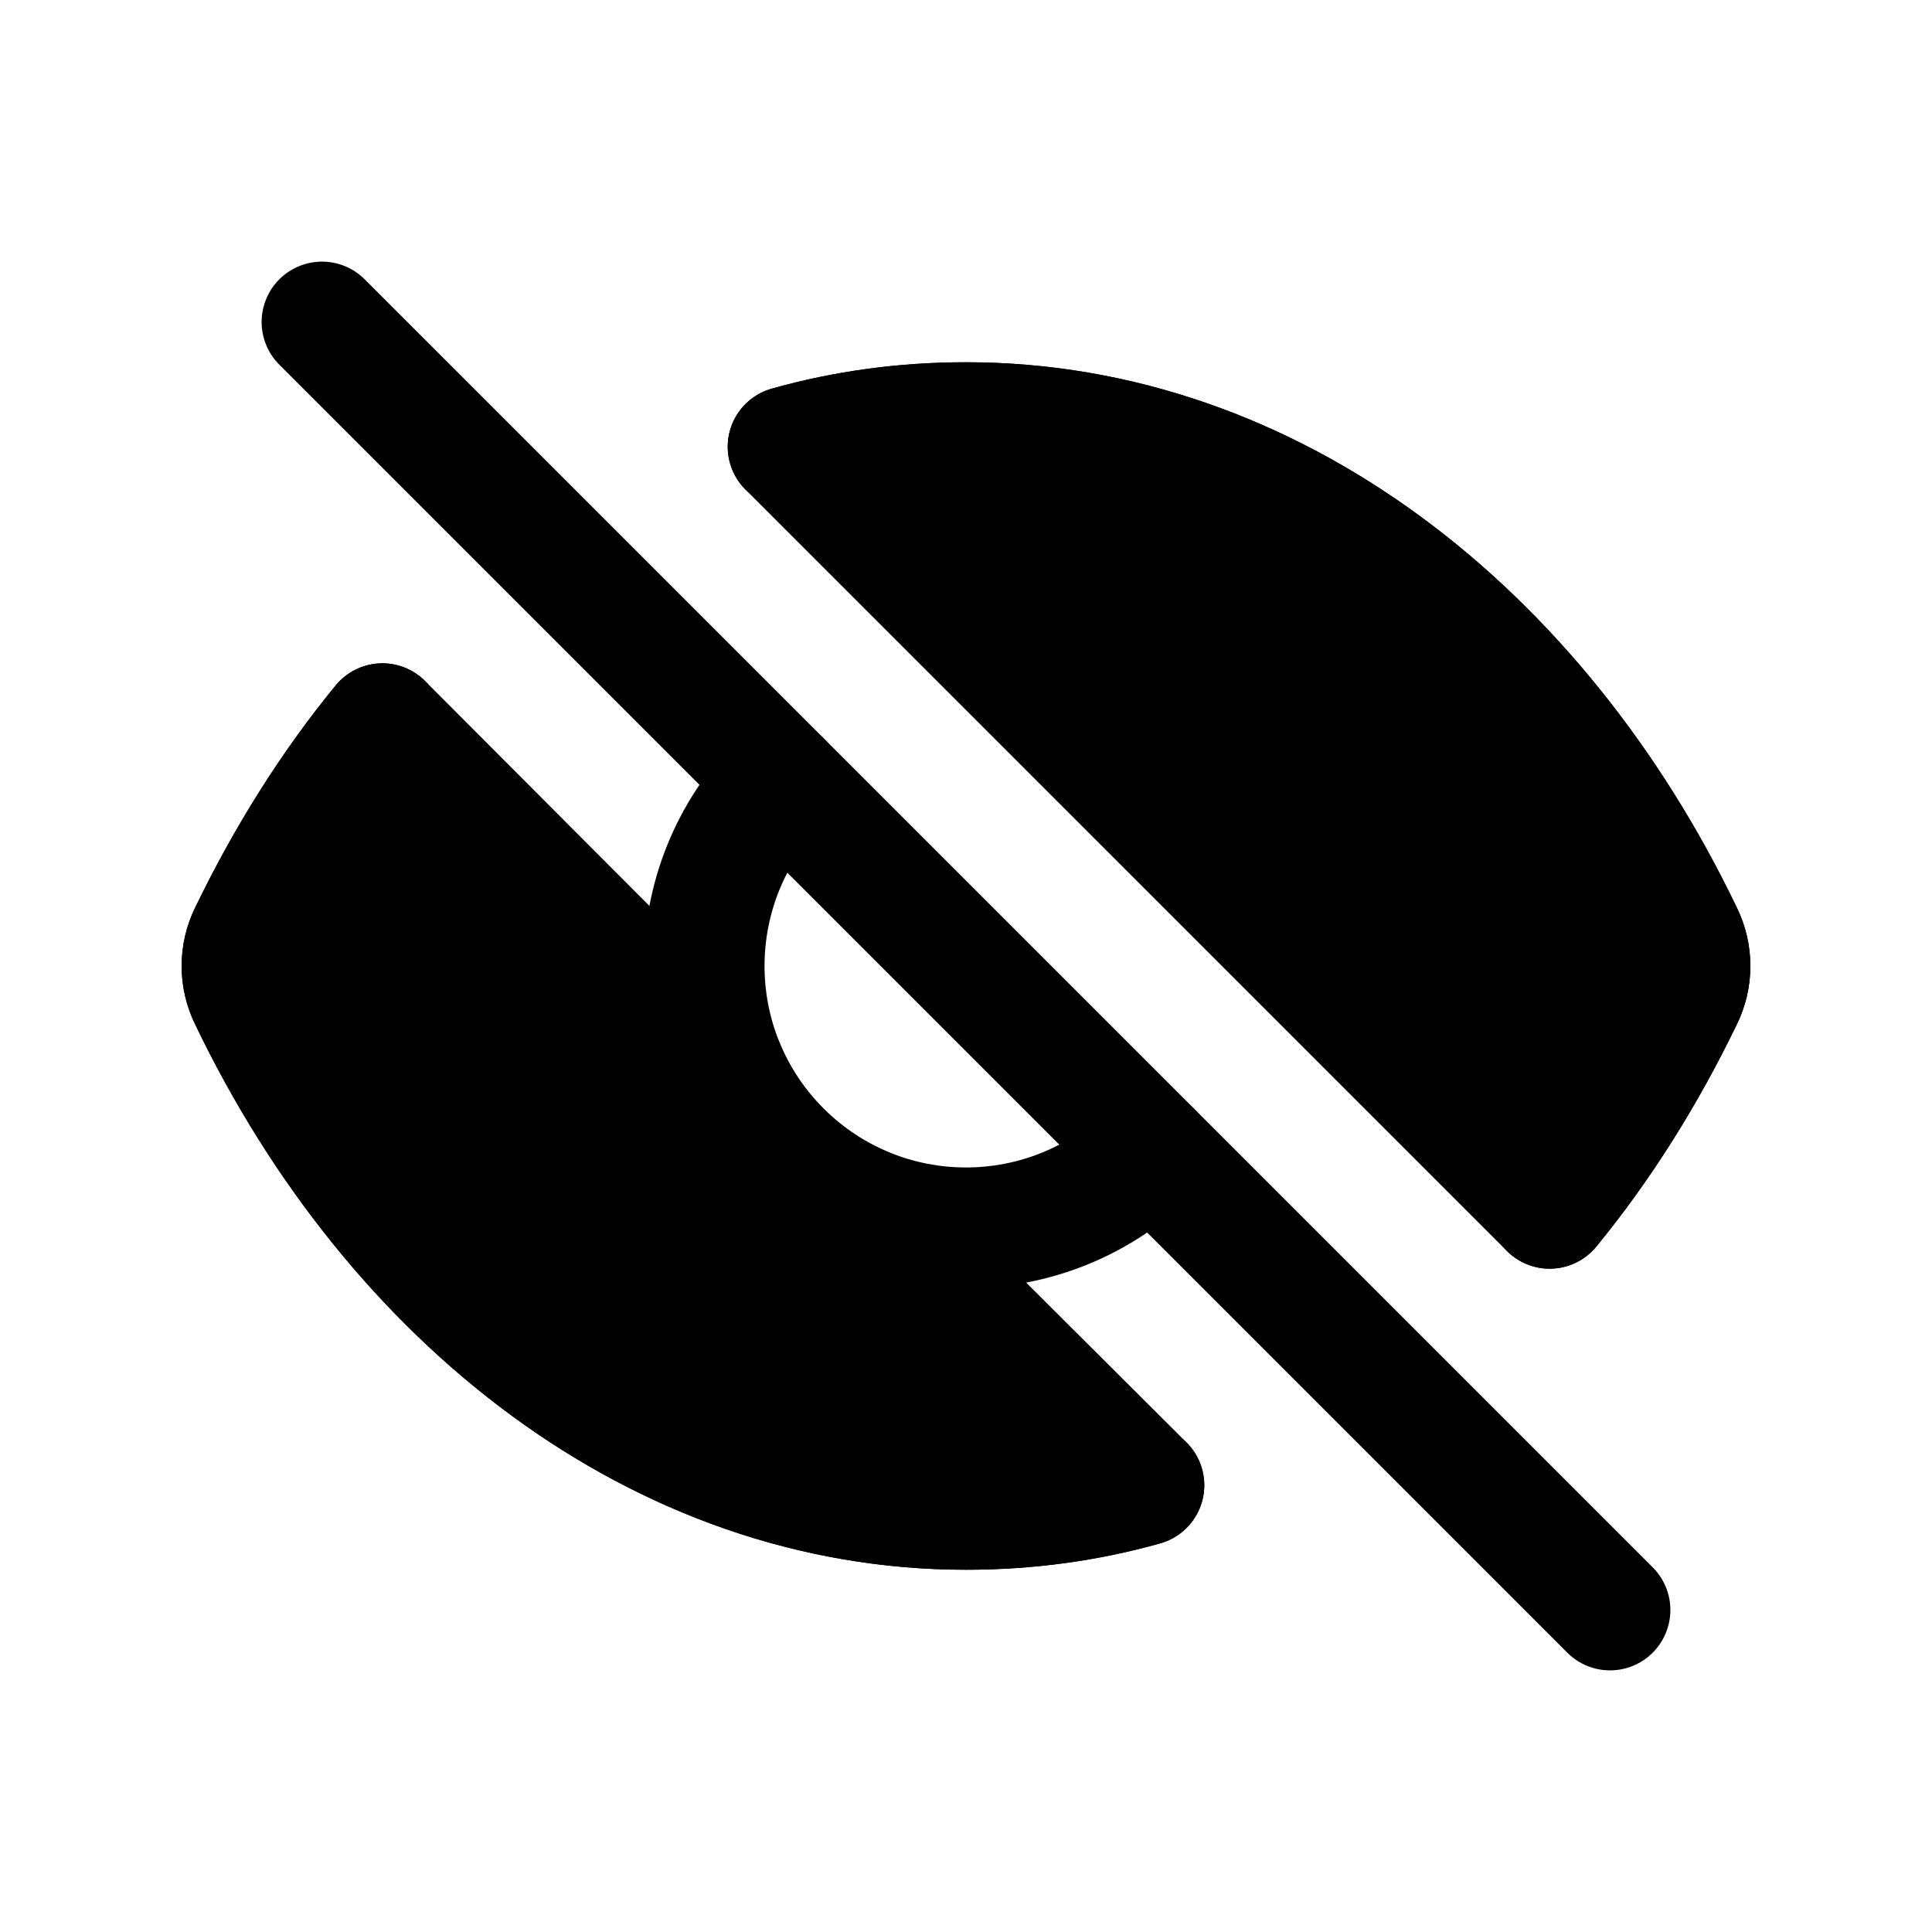
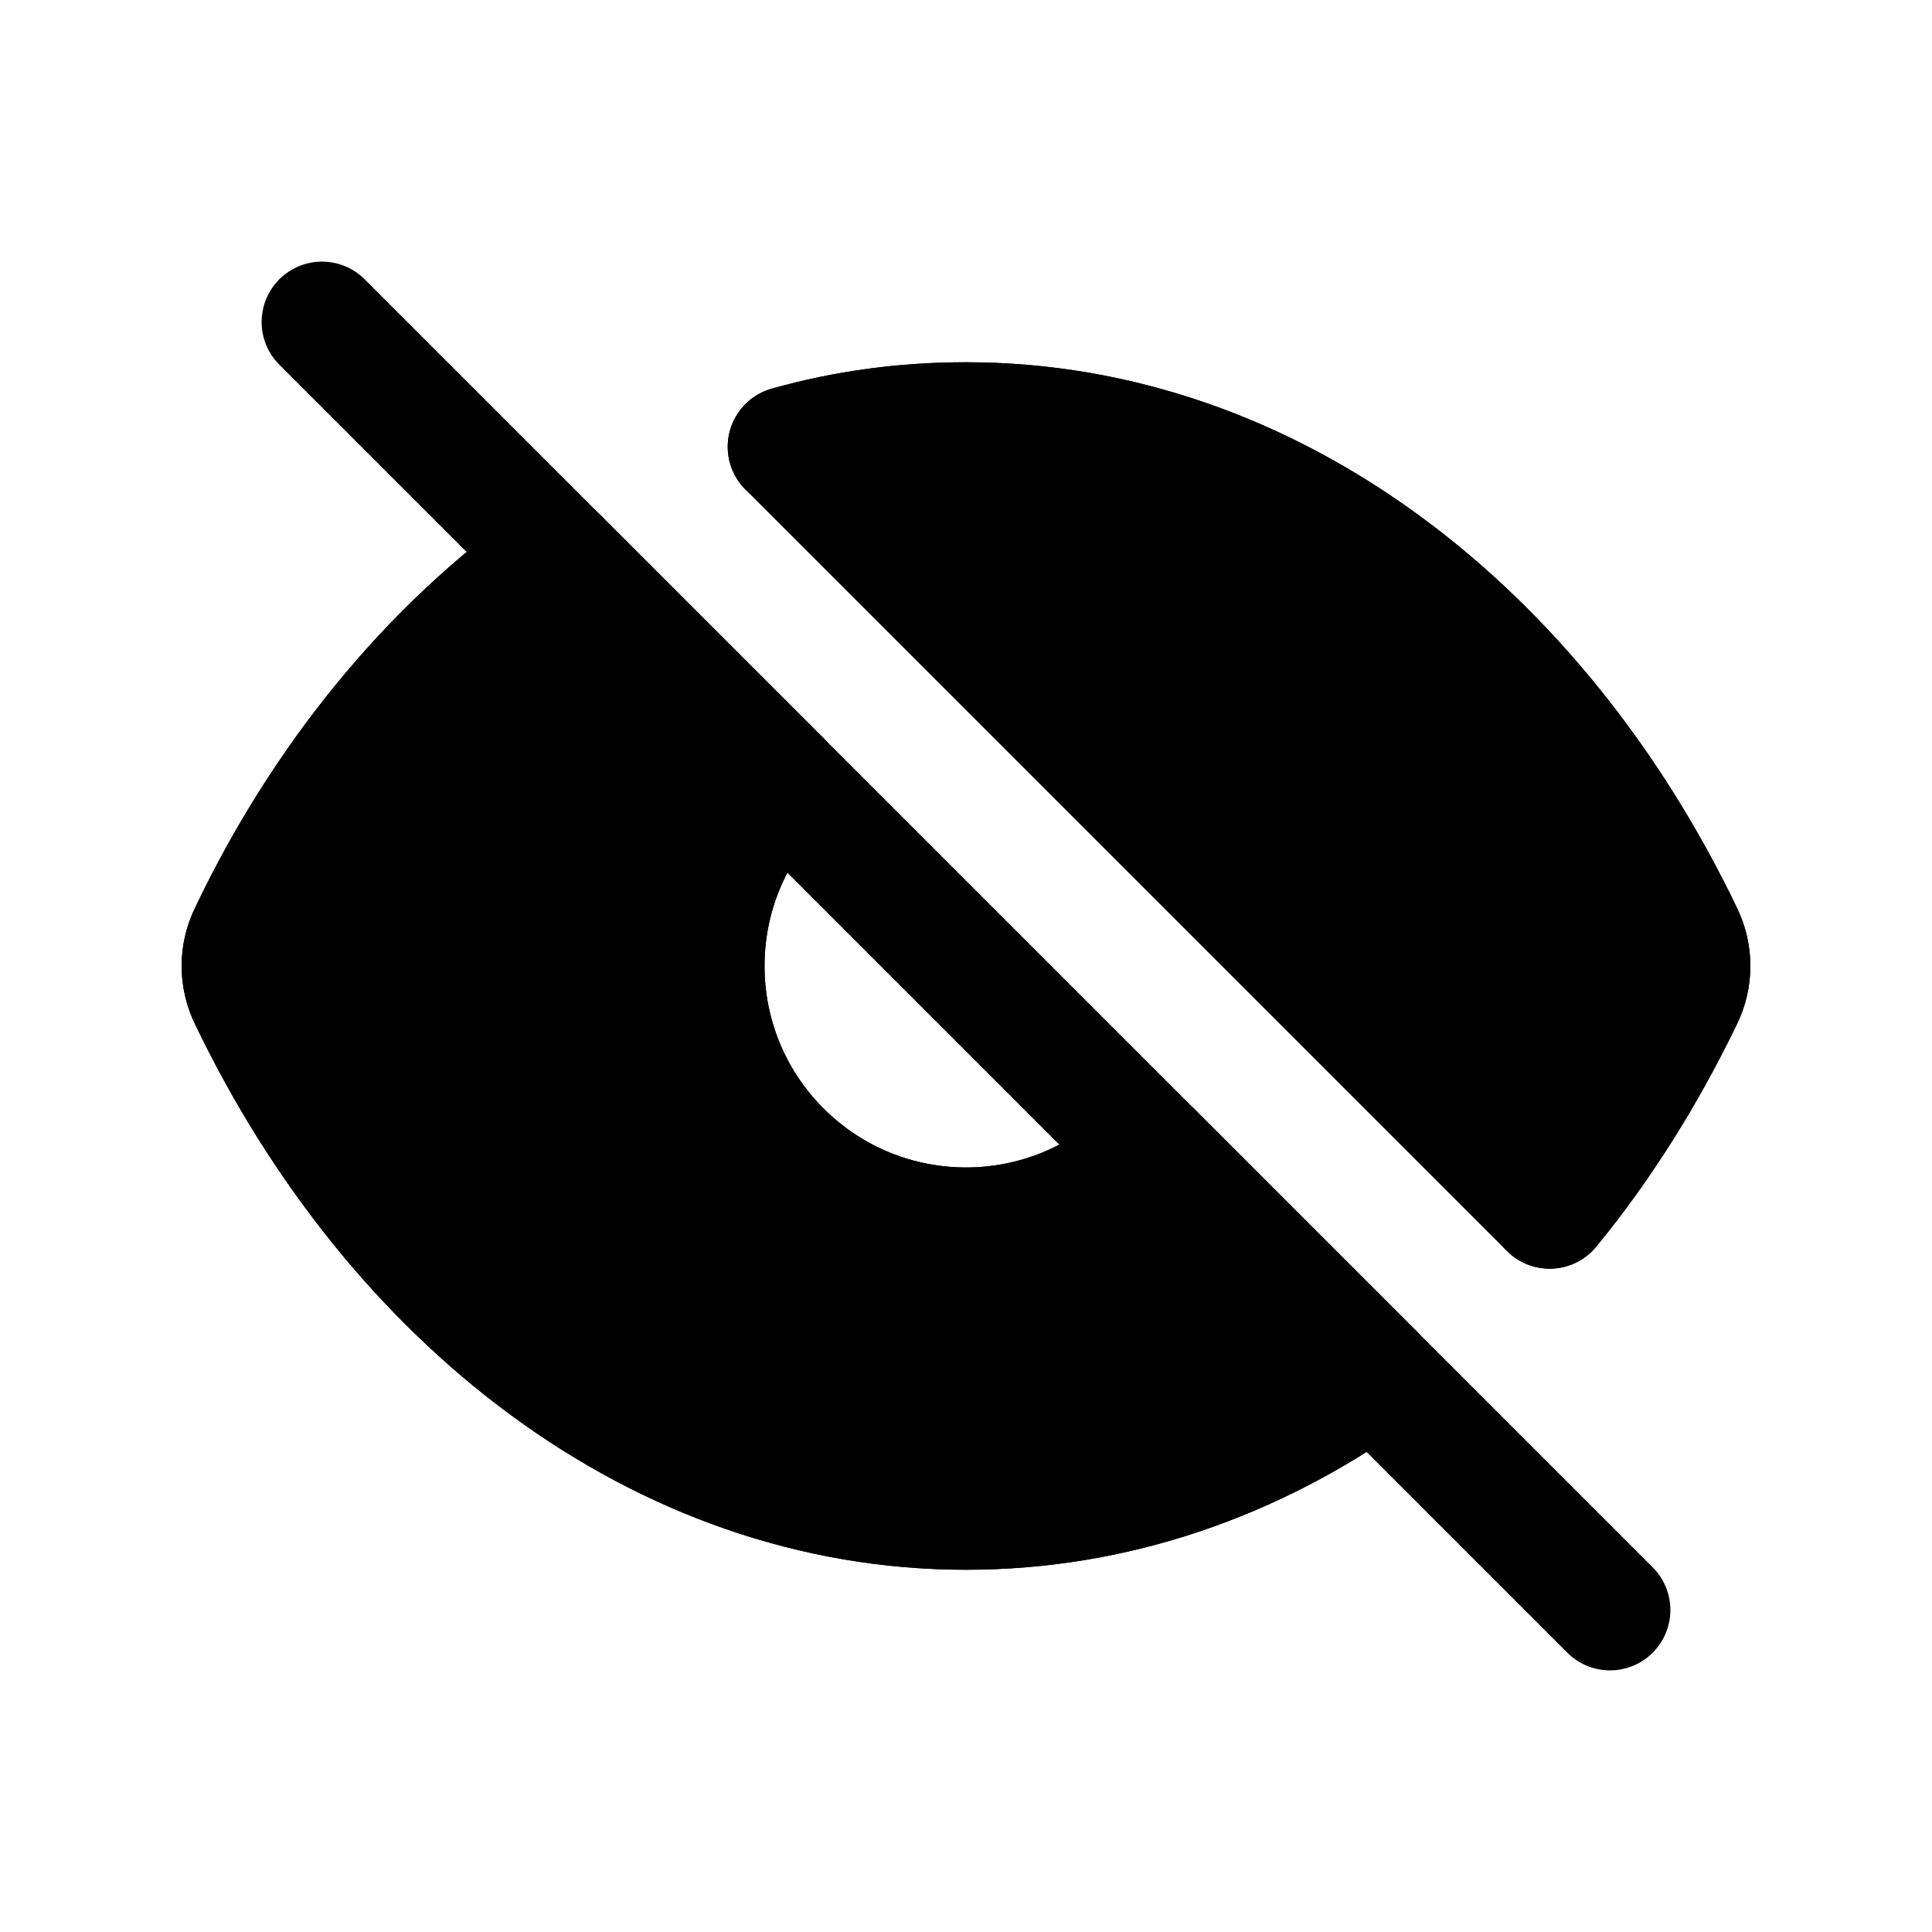
<svg xmlns="http://www.w3.org/2000/svg" width="24" height="24" viewBox="0 0 24 24" fill="currentColor" stroke="currentColor" stroke-width="1.5" stroke-linecap="round" stroke-linejoin="round">
  <g data-tone="secondary">
    <path d="M9.79 5.55C10.5 5.35 11.24 5.25 12 5.25C15.8 5.25 19.1 7.85 20.9 11.6A.9 .9 0 0 1 20.9 12.4C20.44 13.35 19.89 14.23 19.25 15.01z" />
-     <path d="M14.21 18.45C13.5 18.65 12.76 18.75 12 18.75C8.2 18.75 4.9 16.15 3.1 12.4A.9 .9 0 0 1 3.1 11.6C3.56 10.65 4.11 9.77 4.75 8.99L8.99 13.24A3.25 3.25 0 0 0 10.76 15.01z" />
+     <path d="M17.07 17.07C15.58 18.14 13.85 18.75 12 18.75C8.2 18.75 4.9 16.15 3.1 12.4A.9 .9 0 0 1 3.1 11.6C4.02 9.67 5.35 8.05 6.93 6.93L9.7 9.7A3.25 3.25 0 0 0 14.3 14.3z" />
  </g>
  <path d="M9.79 5.55C10.5 5.35 11.24 5.25 12 5.25C15.8 5.25 19.1 7.85 20.9 11.6A.9 .9 0 0 1 20.9 12.4C20.44 13.35 19.89 14.23 19.25 15.01" fill="none" />
-   <path d="M14.21 18.45C13.5 18.65 12.76 18.75 12 18.75C8.2 18.75 4.9 16.15 3.1 12.4A.9 .9 0 0 1 3.1 11.6C3.56 10.65 4.11 9.77 4.75 8.99" fill="none" />
+   <path d="M17.07 17.07C15.58 18.14 13.85 18.75 12 18.75C8.2 18.75 4.9 16.15 3.1 12.4A.9 .9 0 0 1 3.1 11.6C4.02 9.67 5.35 8.05 6.93 6.93" fill="none" />
  <path d="M14.3 14.3A3.25 3.25 0 0 1 9.7 9.7" fill="none" />
  <path d="M4 4L20 20" fill="none" />
</svg>
